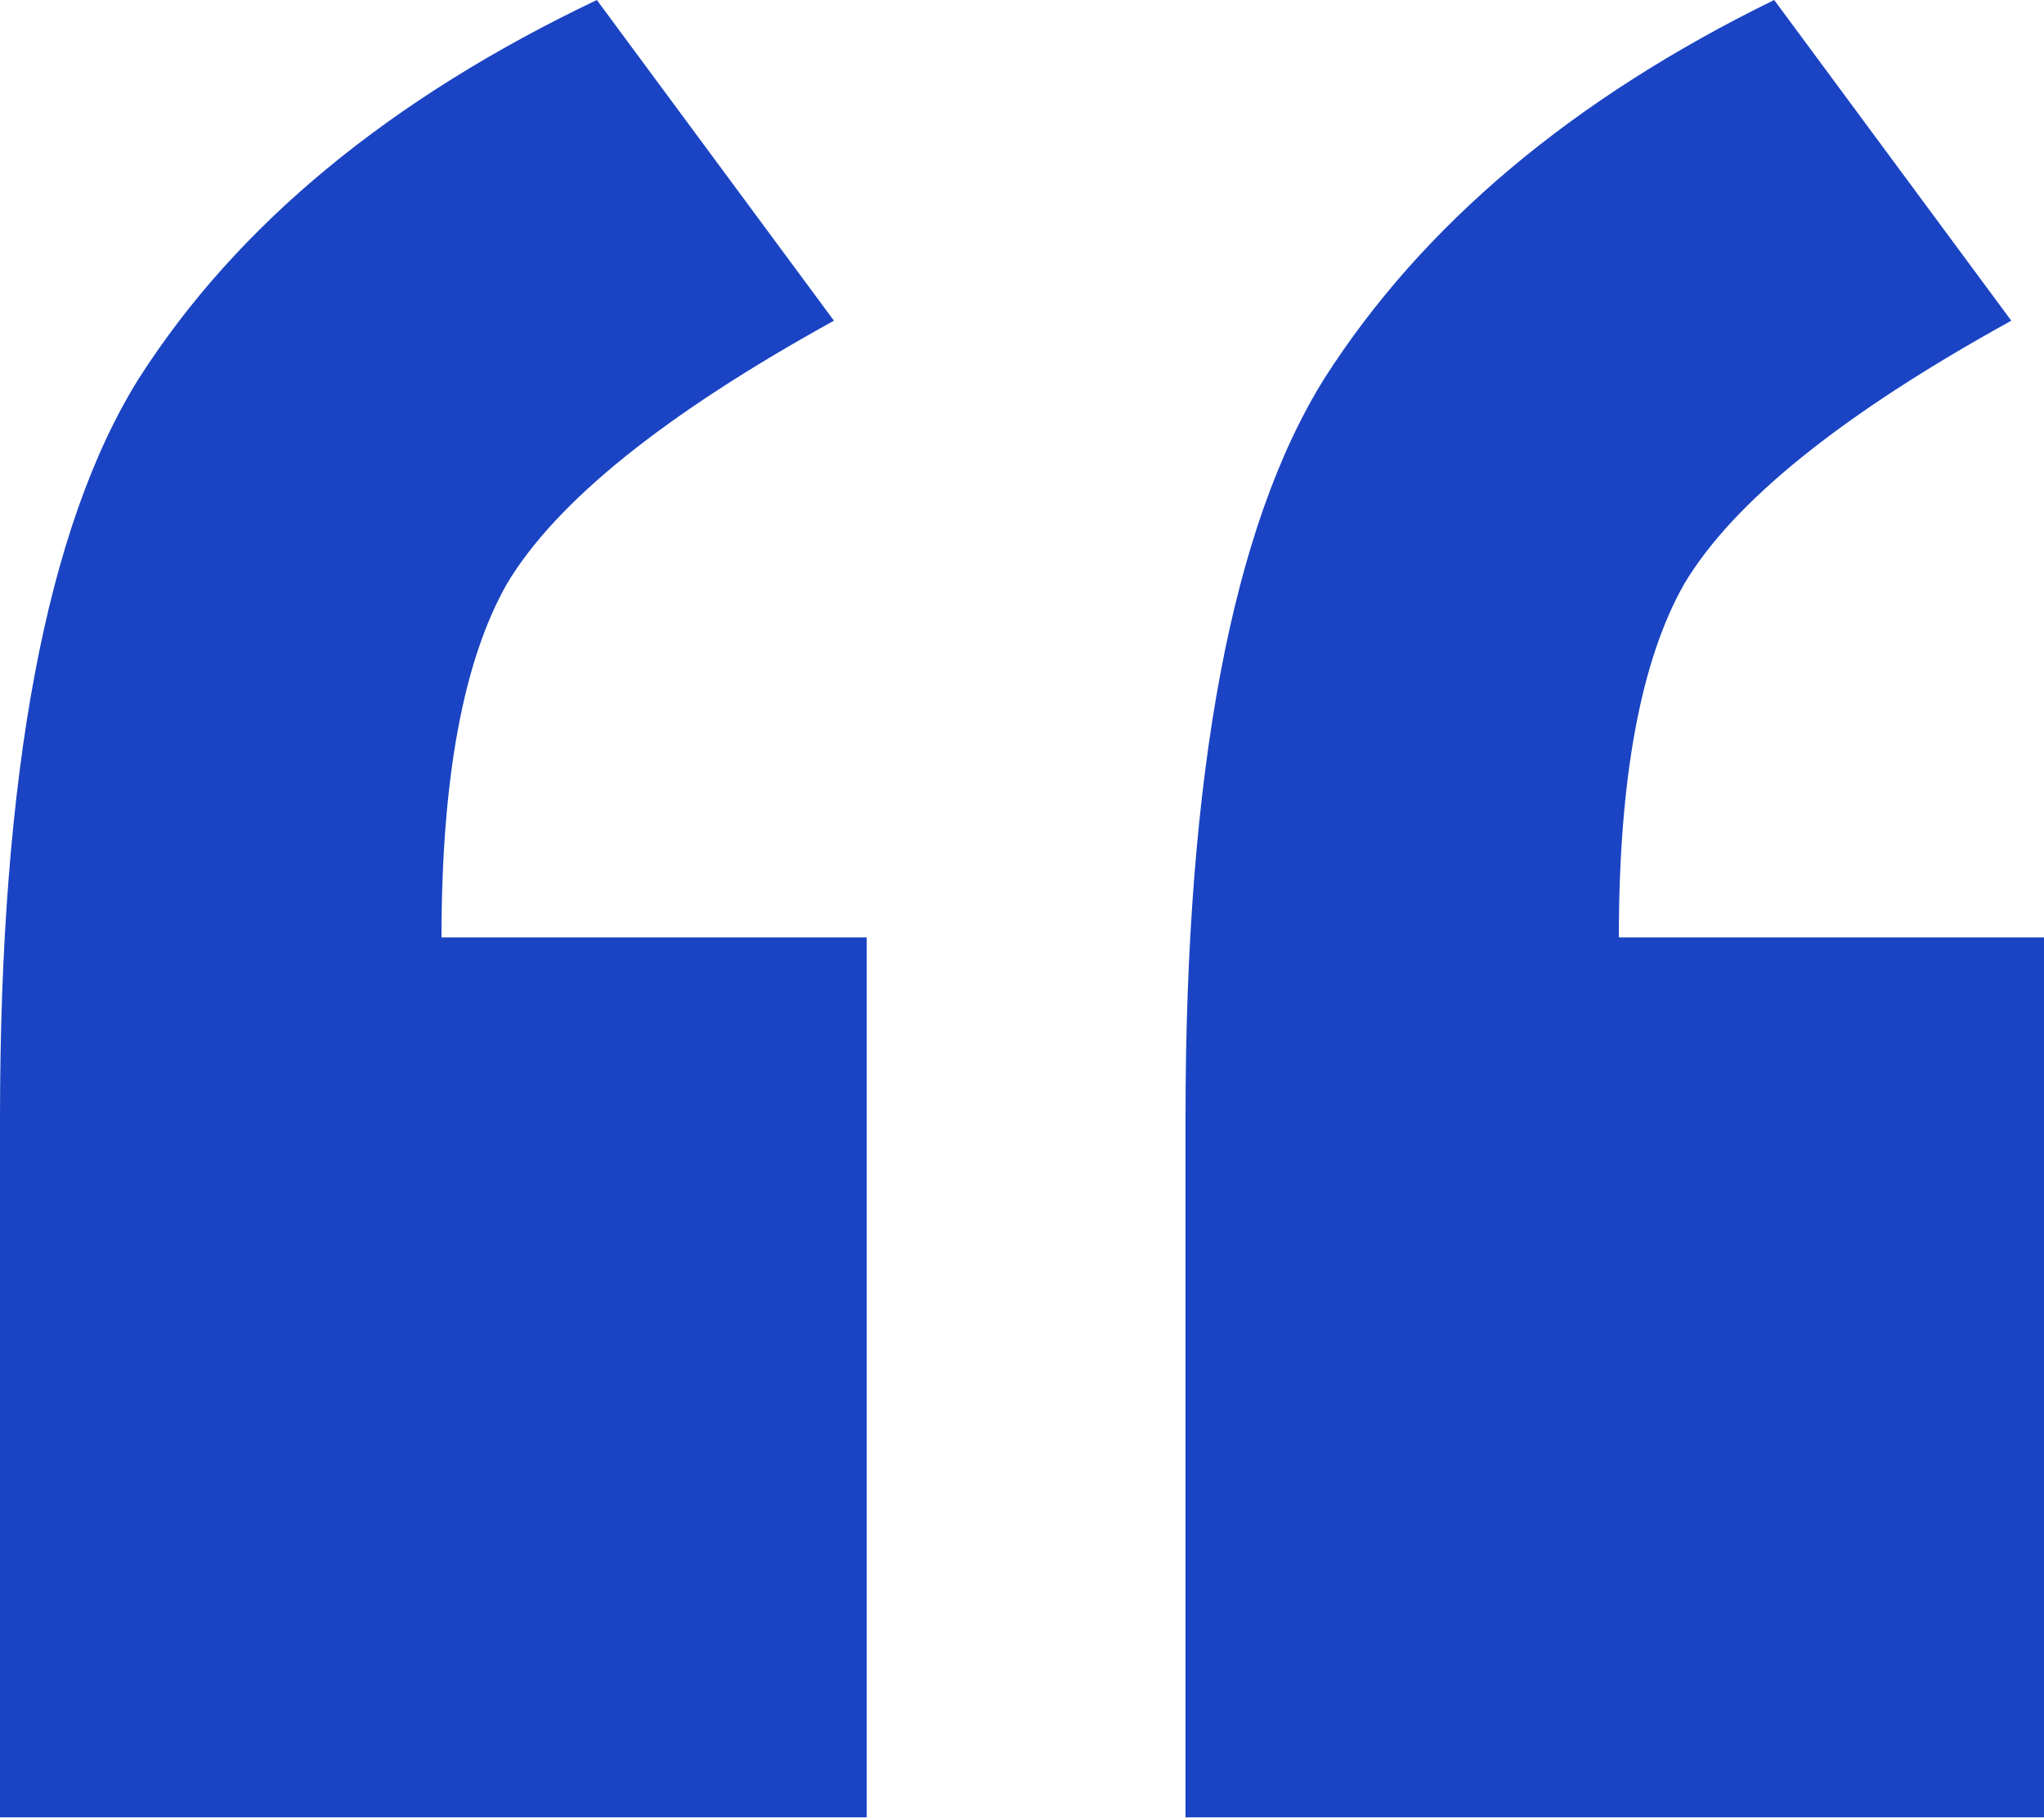
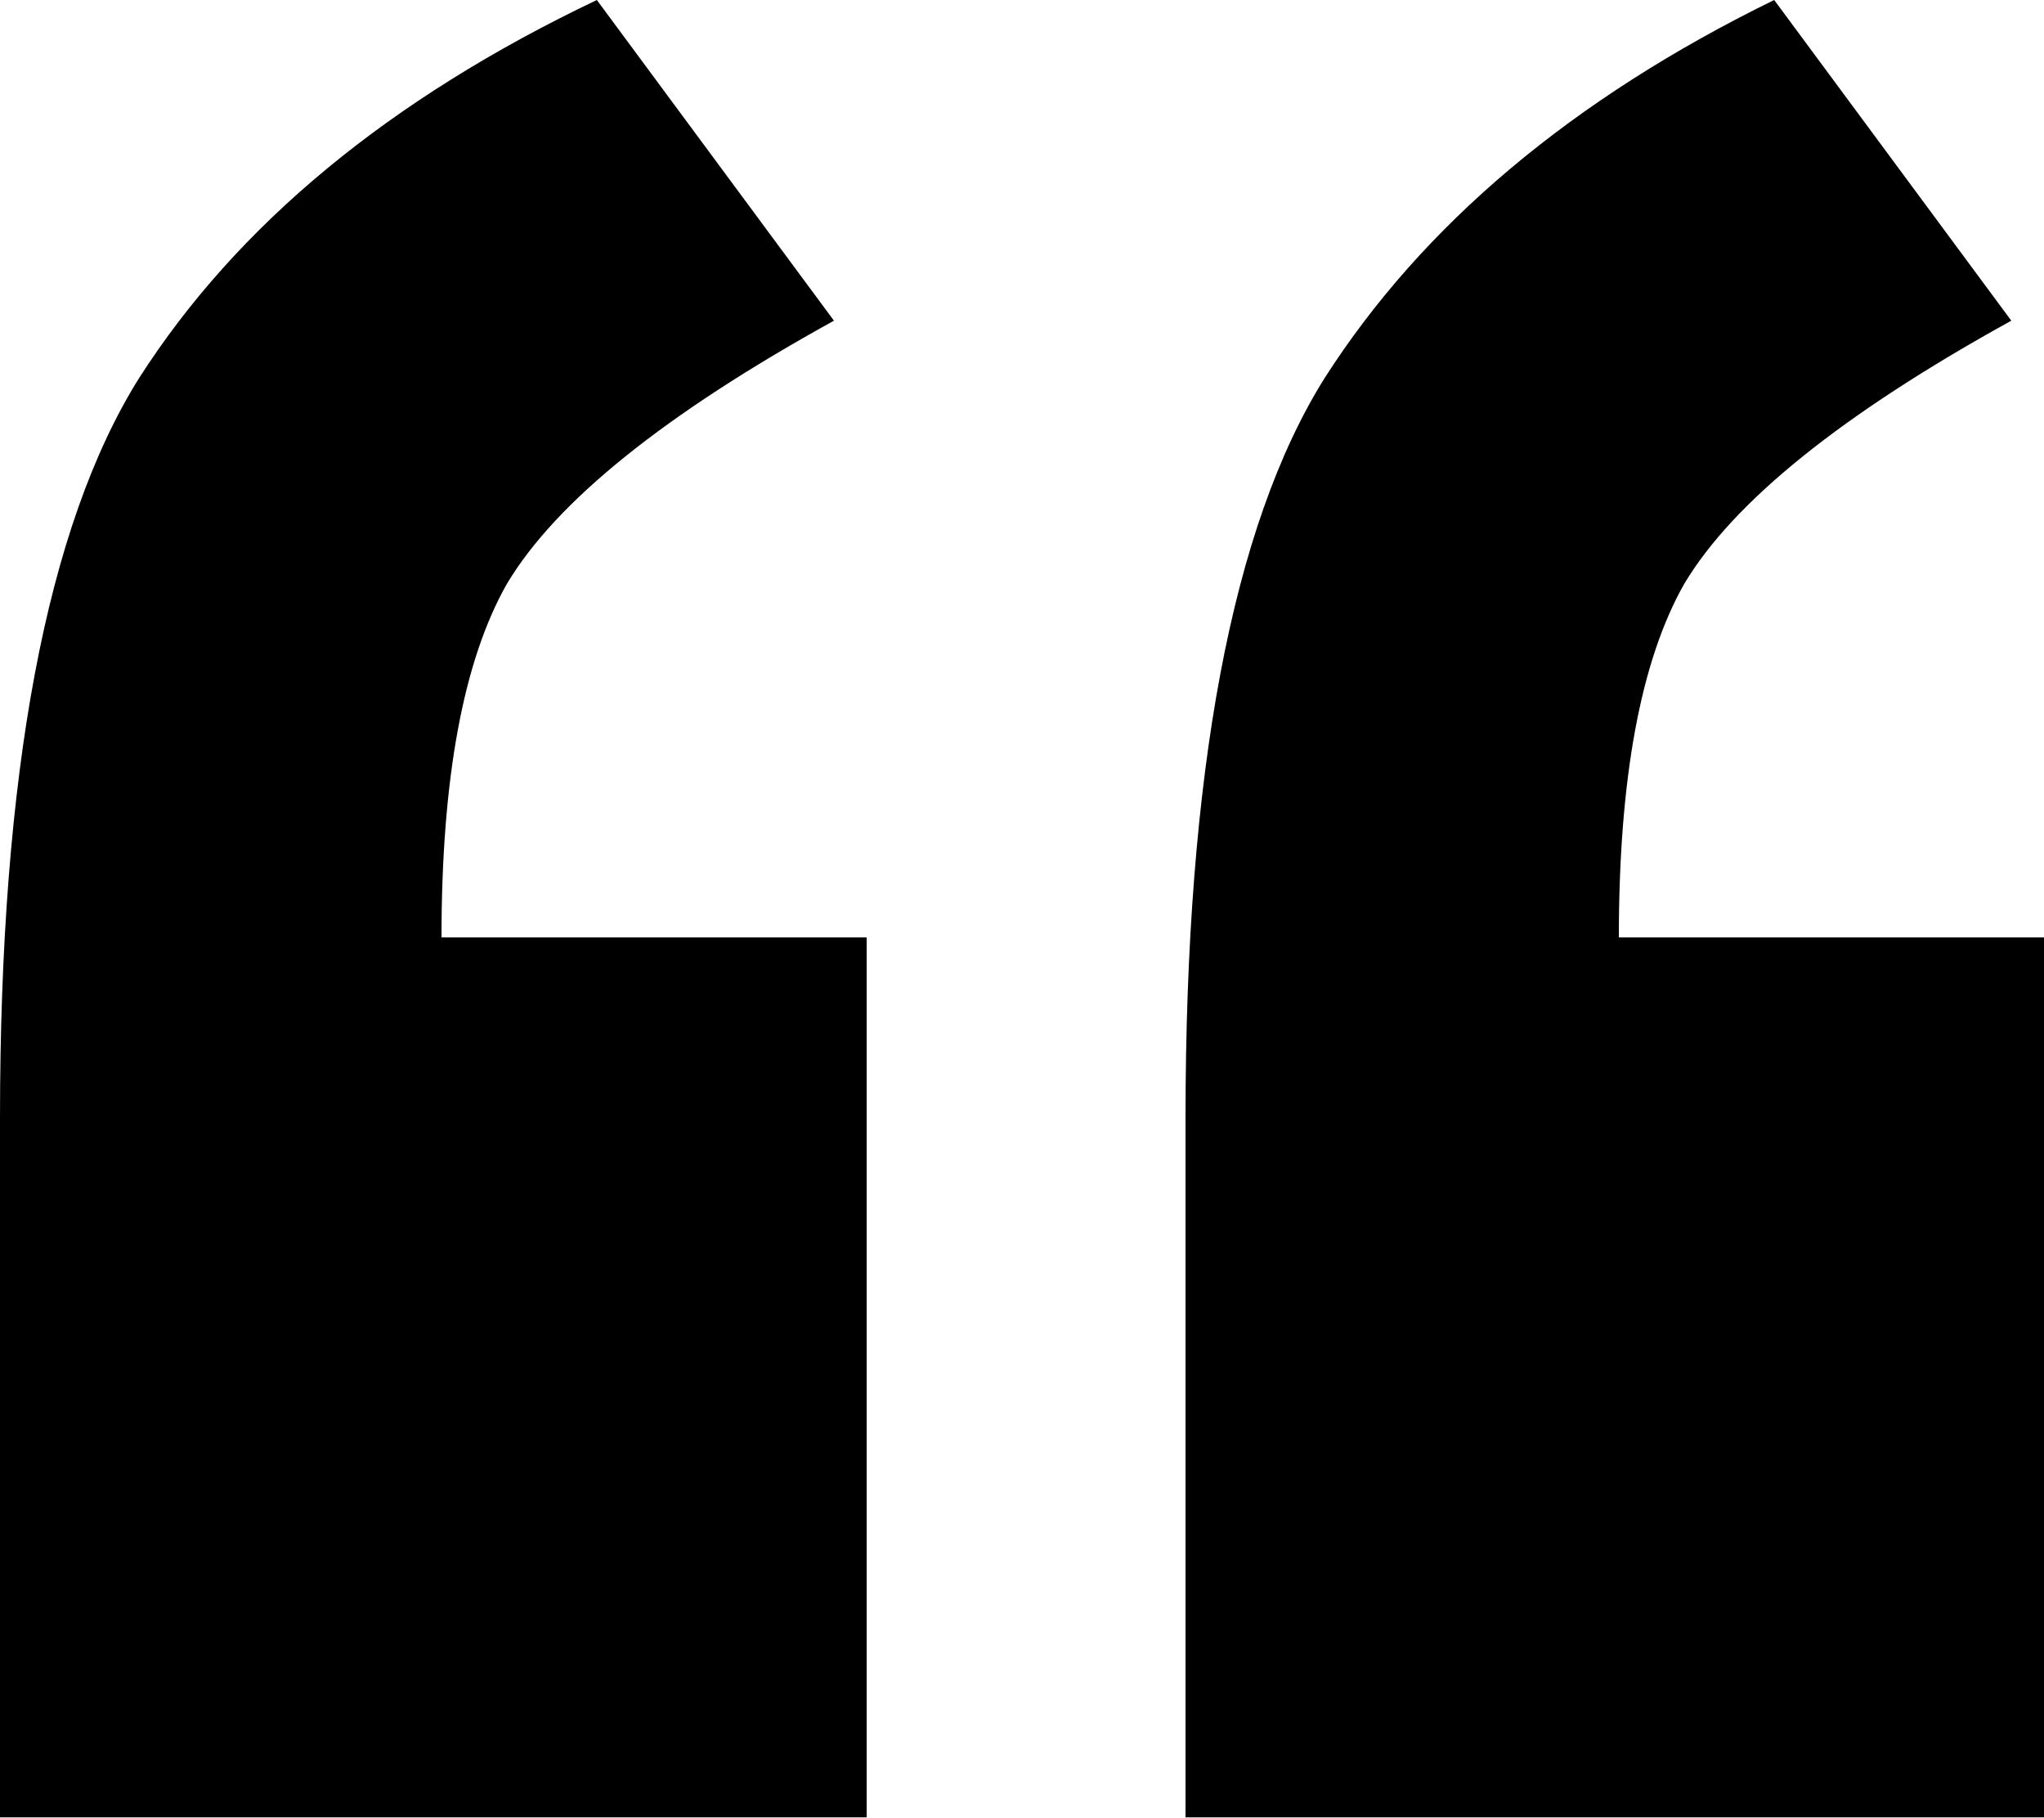
<svg xmlns="http://www.w3.org/2000/svg" width="27" height="24" viewBox="0 0 27 24" fill="none">
-   <path d="M0 14.769C0 10.208 0.612 6.95 1.836 4.995C3.132 2.968 5.148 1.303 7.884 0L11.016 4.235C8.784 5.466 7.344 6.624 6.696 7.71C6.12 8.724 5.832 10.28 5.832 12.38H11.448V24H0V14.769ZM15.66 14.769C15.66 10.208 16.272 6.95 17.496 4.995C18.792 2.968 20.772 1.303 23.436 0L26.568 4.235C24.336 5.466 22.896 6.624 22.248 7.71C21.672 8.724 21.384 10.28 21.384 12.38H27V24H15.66V14.769Z" fill="#1A44C3" />
+   <path d="M0 14.769C0 10.208 0.612 6.95 1.836 4.995C3.132 2.968 5.148 1.303 7.884 0L11.016 4.235C8.784 5.466 7.344 6.624 6.696 7.71C6.12 8.724 5.832 10.28 5.832 12.38H11.448V24H0V14.769ZM15.66 14.769C15.66 10.208 16.272 6.95 17.496 4.995C18.792 2.968 20.772 1.303 23.436 0L26.568 4.235C24.336 5.466 22.896 6.624 22.248 7.71C21.672 8.724 21.384 10.28 21.384 12.38H27V24H15.66V14.769Z" fill="black" />
</svg>
